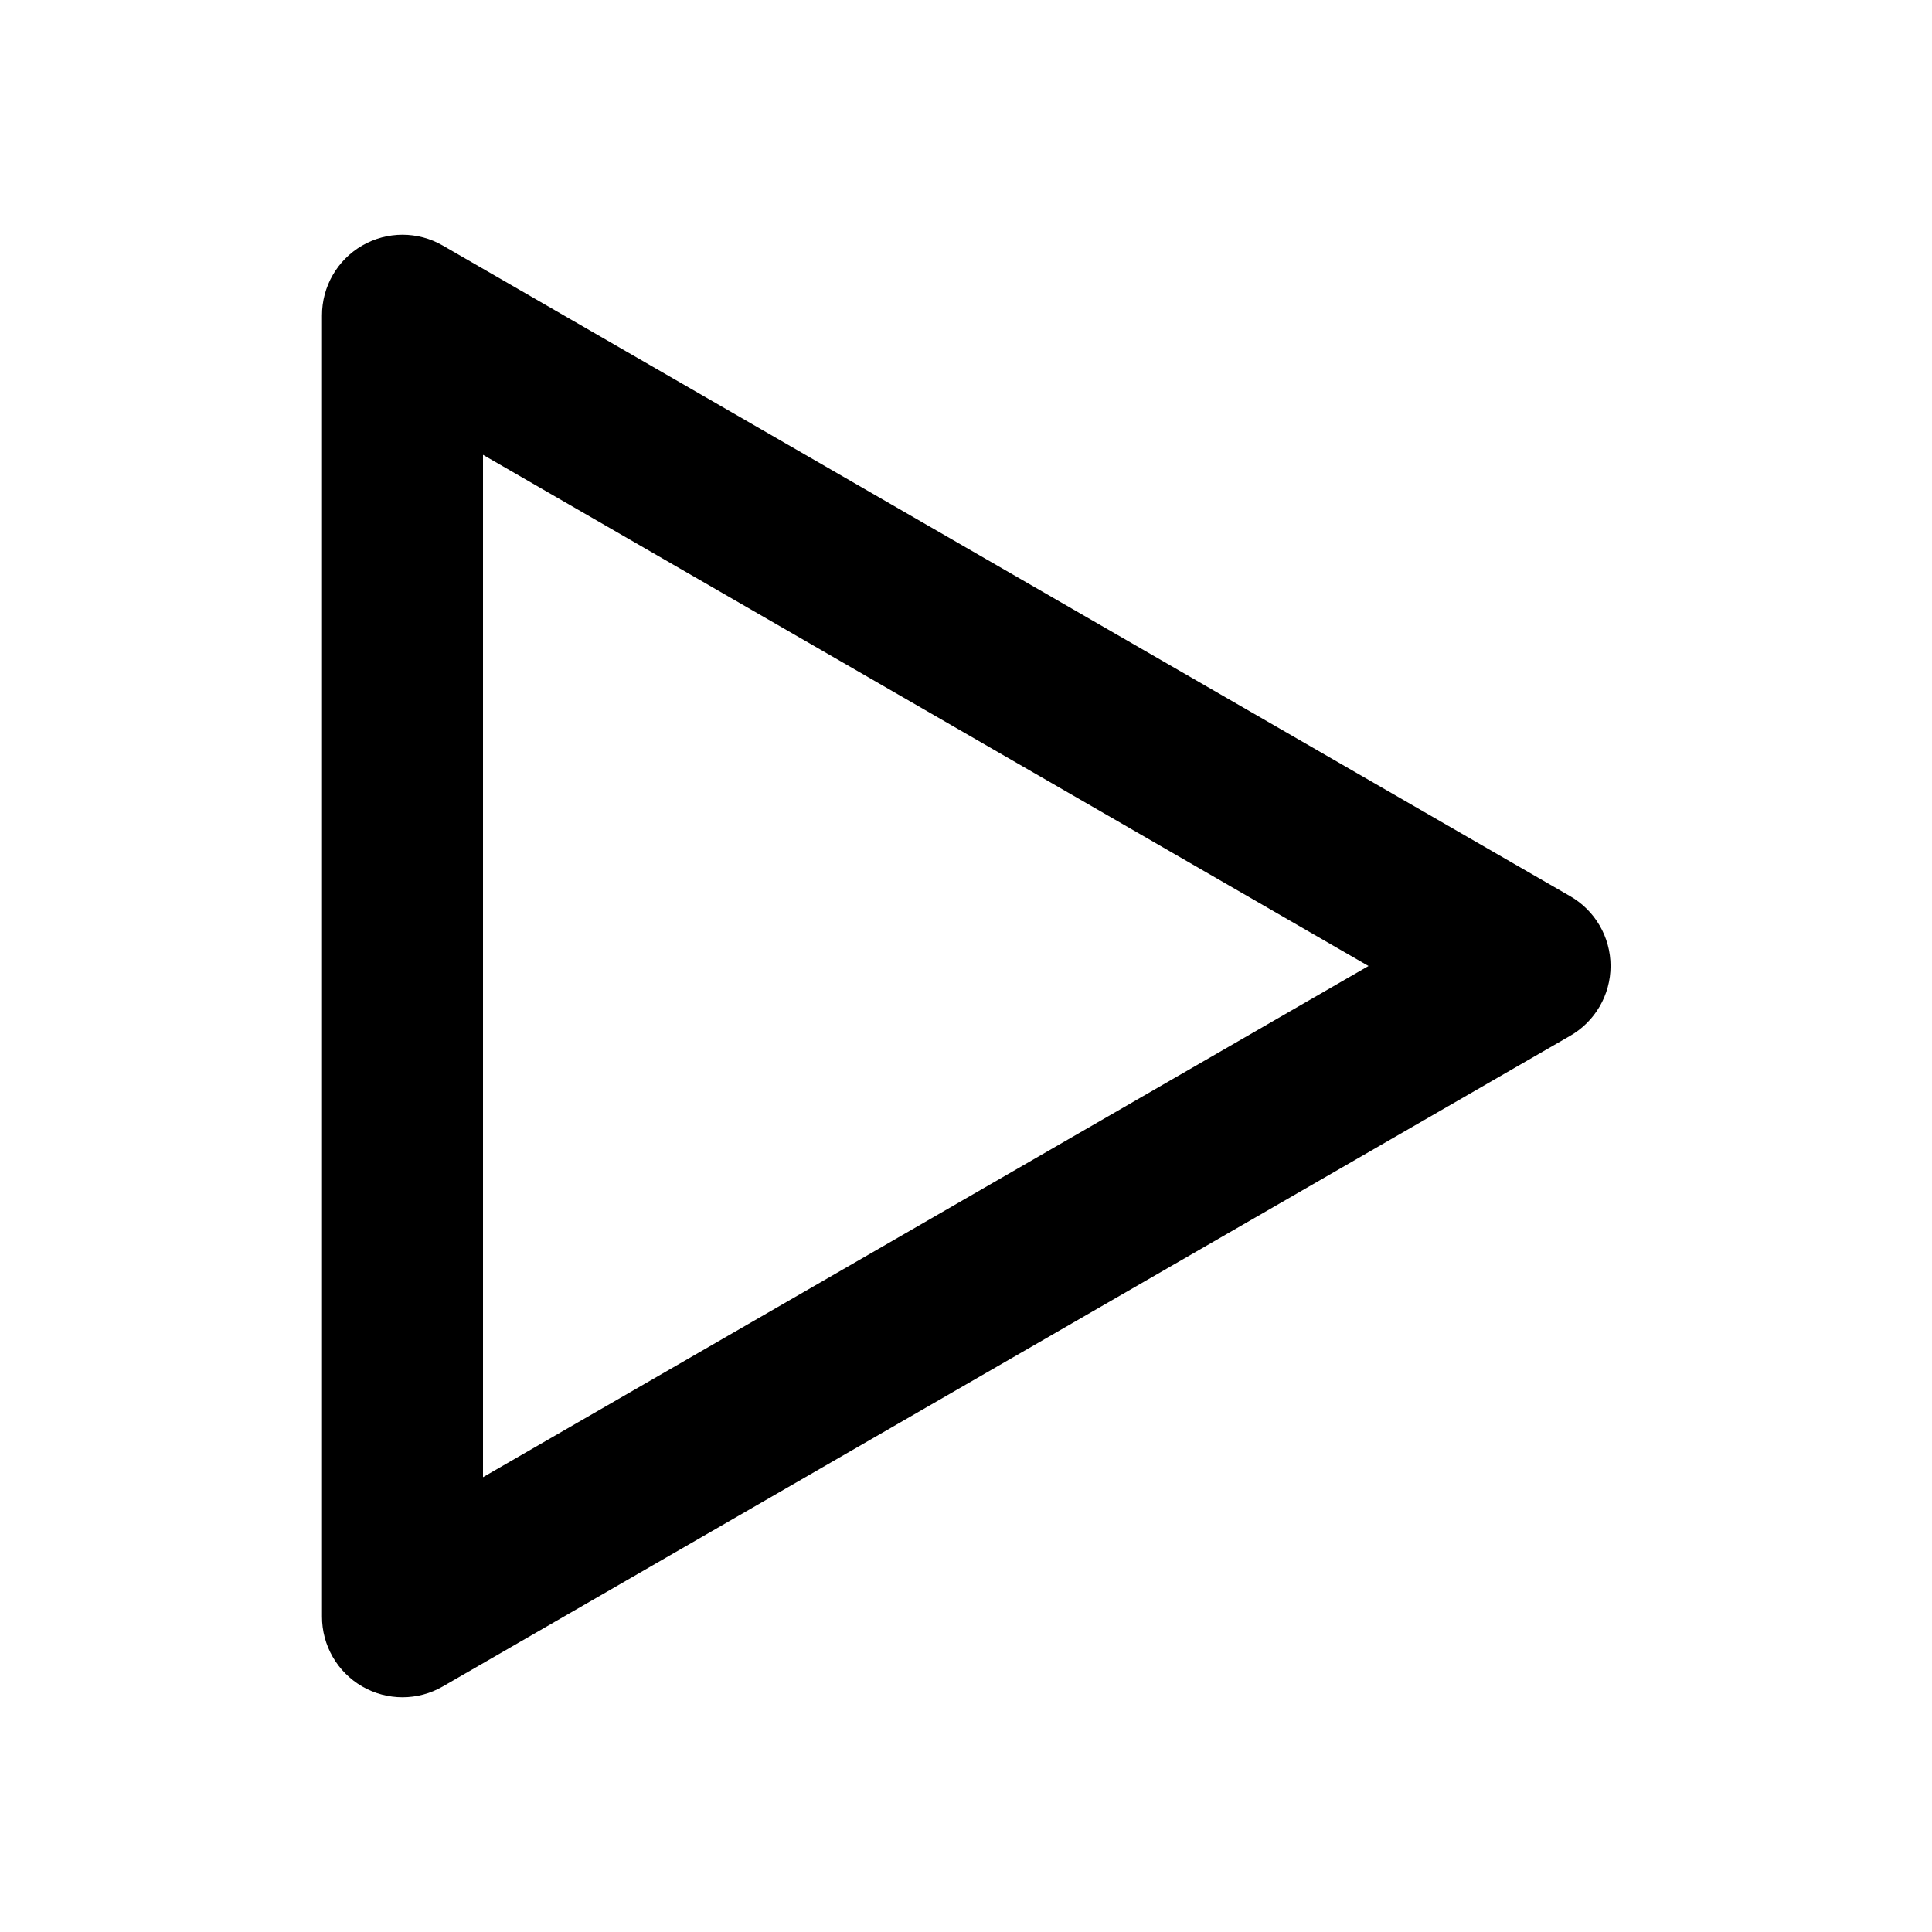
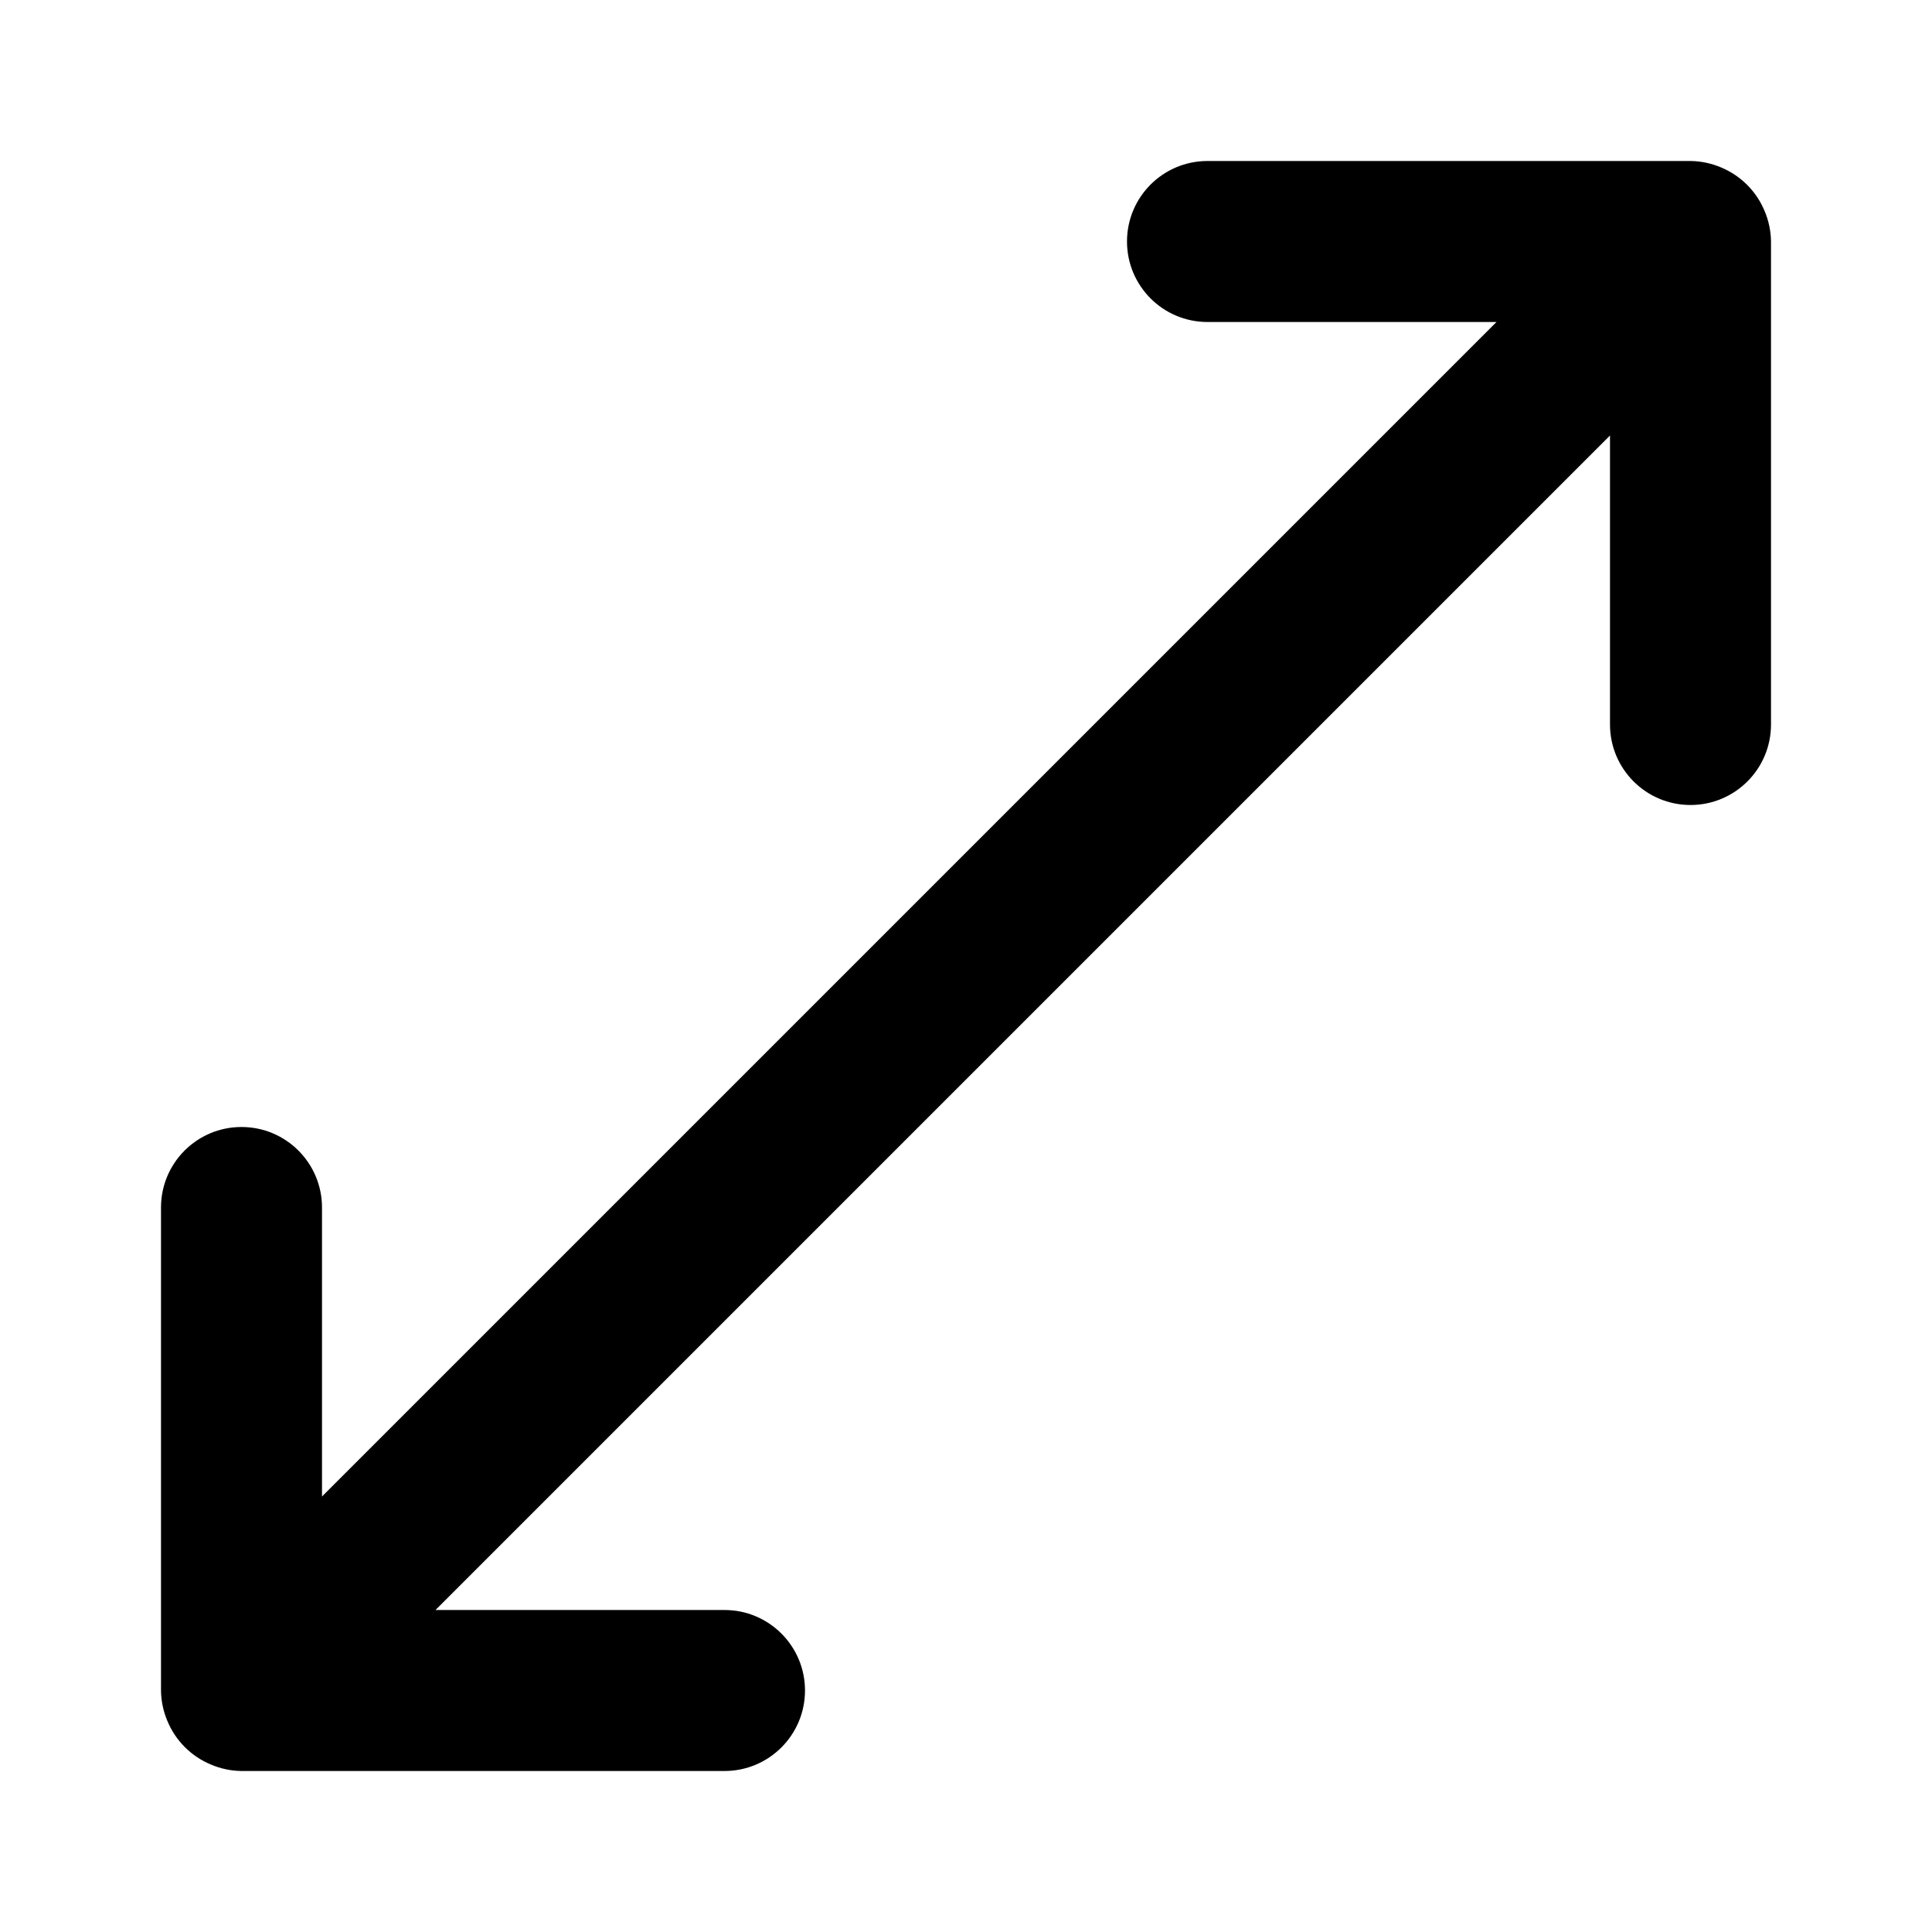
<svg xmlns="http://www.w3.org/2000/svg" viewBox="0 0 24 24">
-   <path d="M19.5,11.13,5.5,3.05a1,1,0,0,0-1,0,1,1,0,0,0-.5.87V20.08a1,1,0,0,0,.5.87,1,1,0,0,0,1,0l14-8.08a1,1,0,0,0,0-1.74ZM6,18.35V5.65L17,12Z" />
+   <path d="M21.92,2.62a1,1,0,0,0-.54-.54A1,1,0,0,0,21,2H15a1,1,0,0,0,0,2h3.59L4,18.59V15a1,1,0,0,0-2,0v6a1,1,0,0,0,.08.38,1,1,0,0,0,.54.54A1,1,0,0,0,3,22H9a1,1,0,0,0,0-2H5.41L20,5.41V9a1,1,0,0,0,2,0V3A1,1,0,0,0,21.92,2.62Z" />
</svg>
